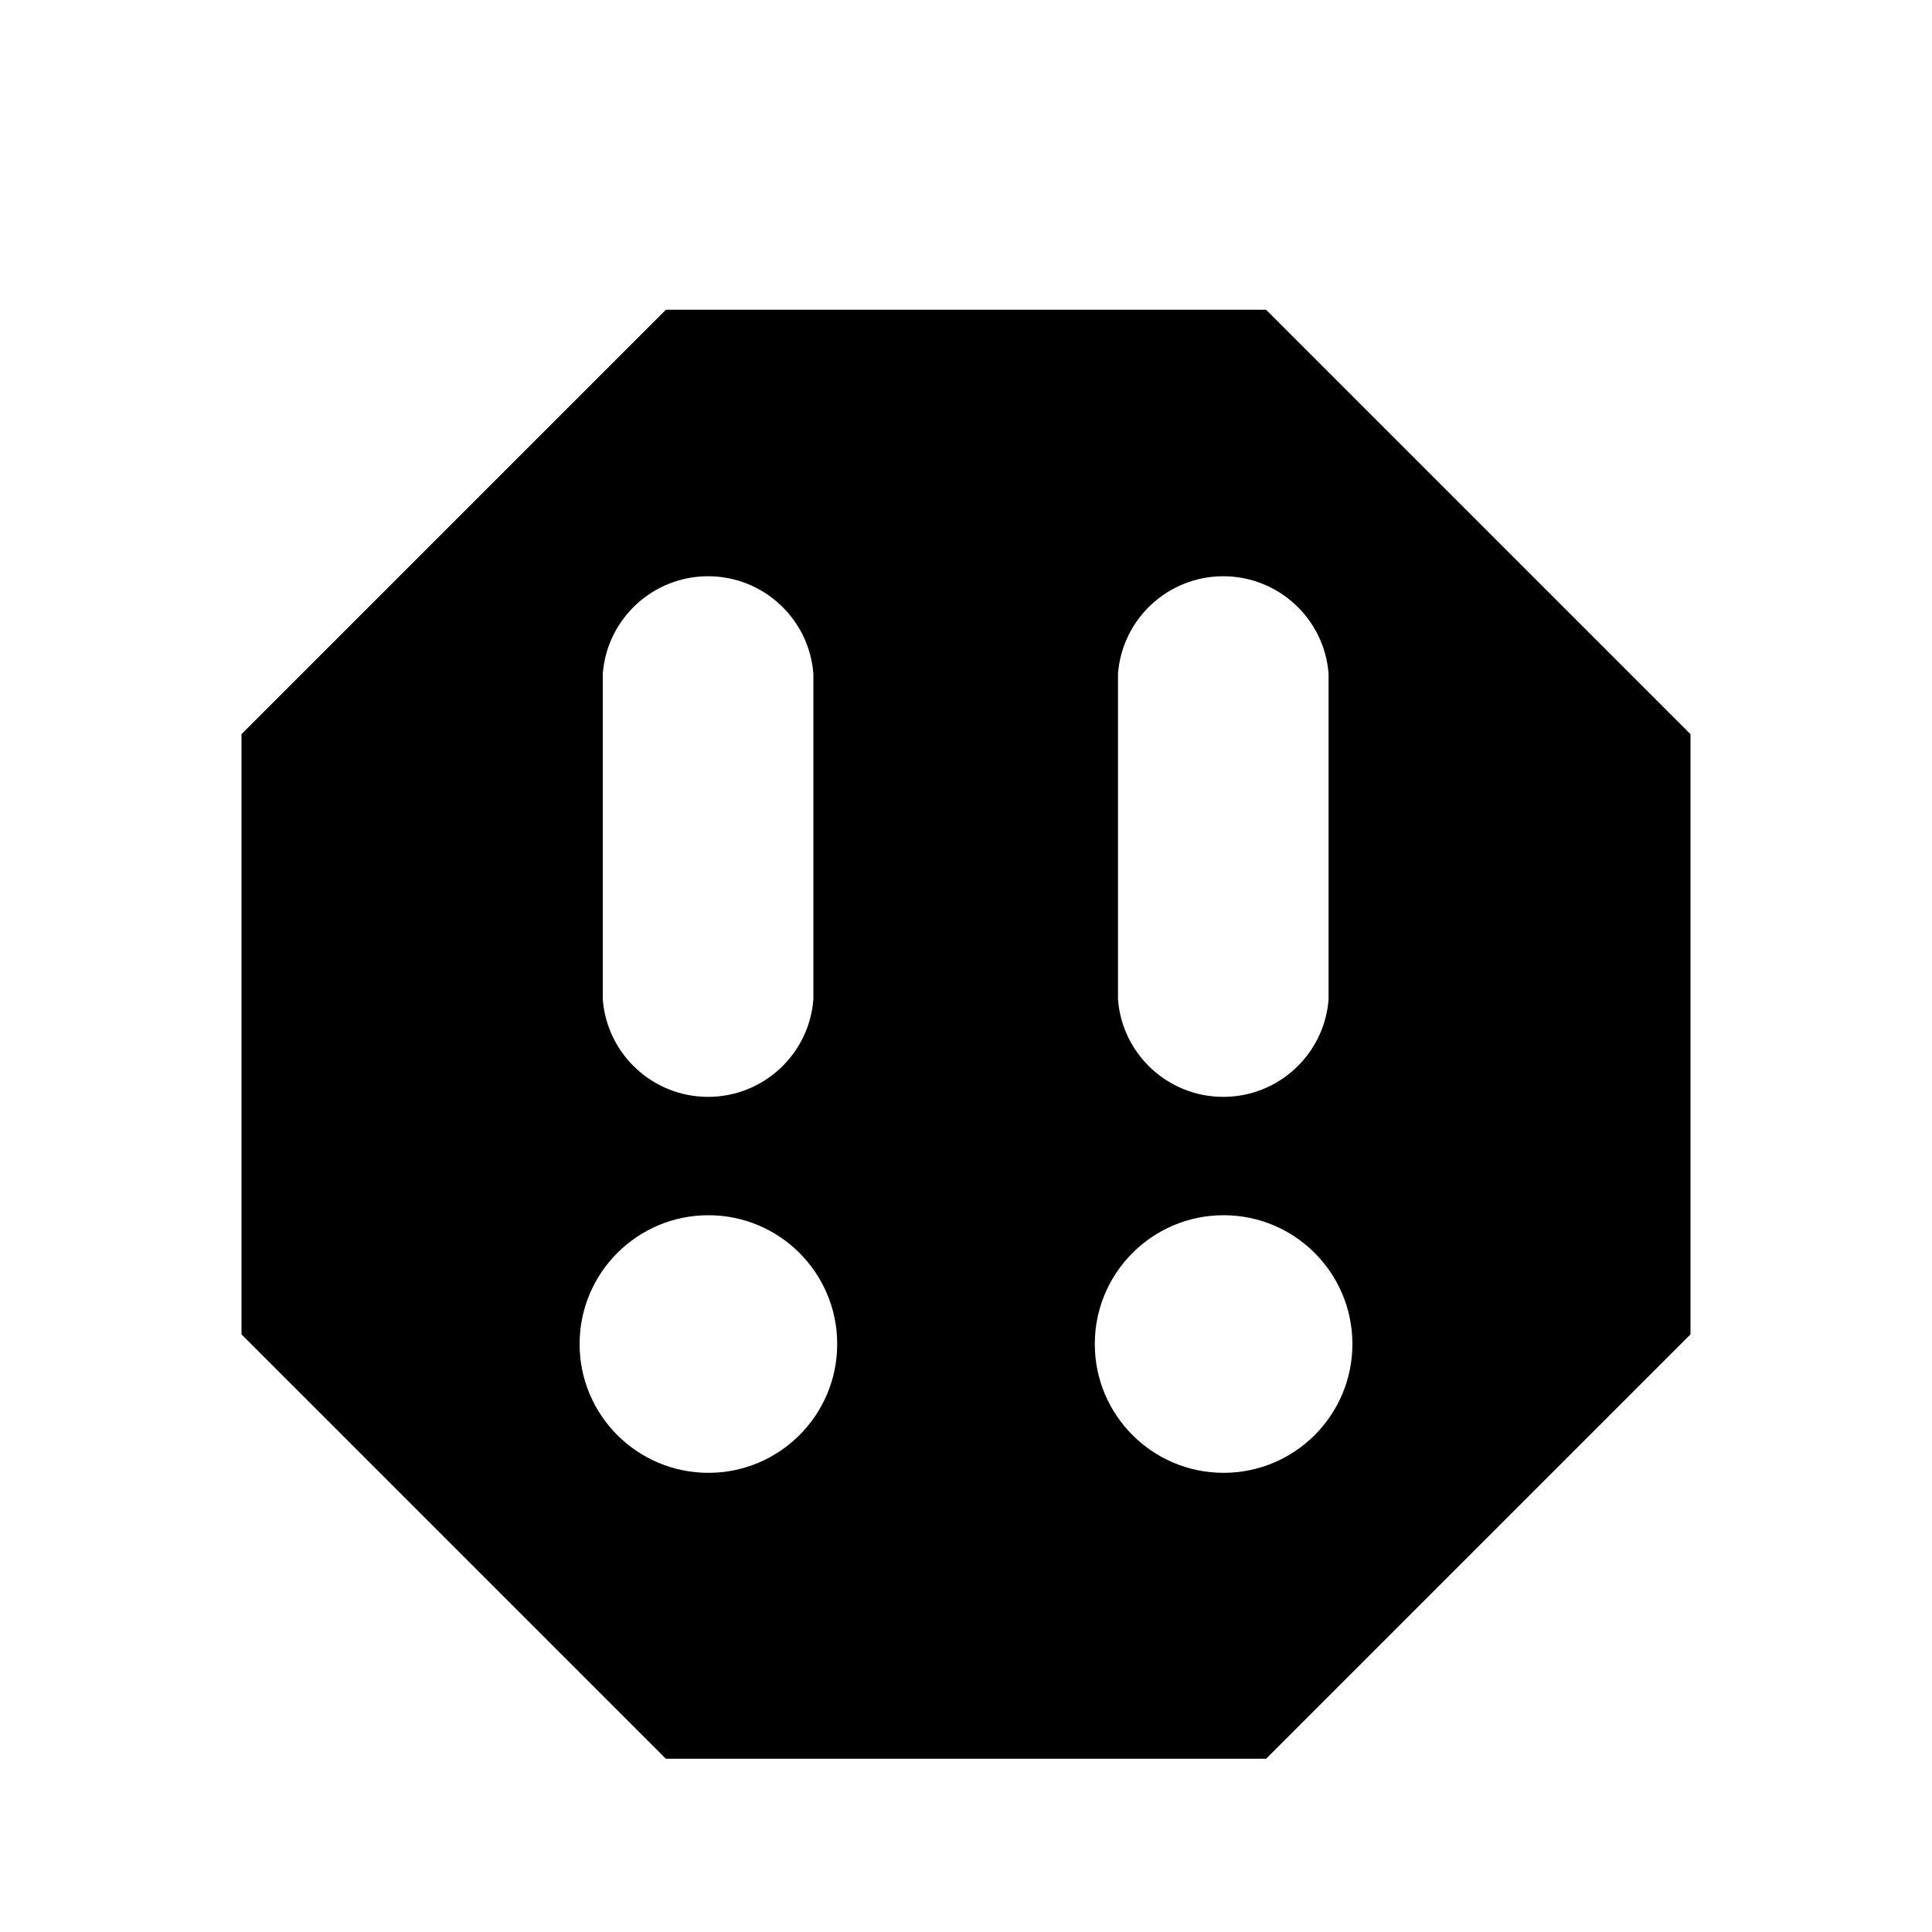
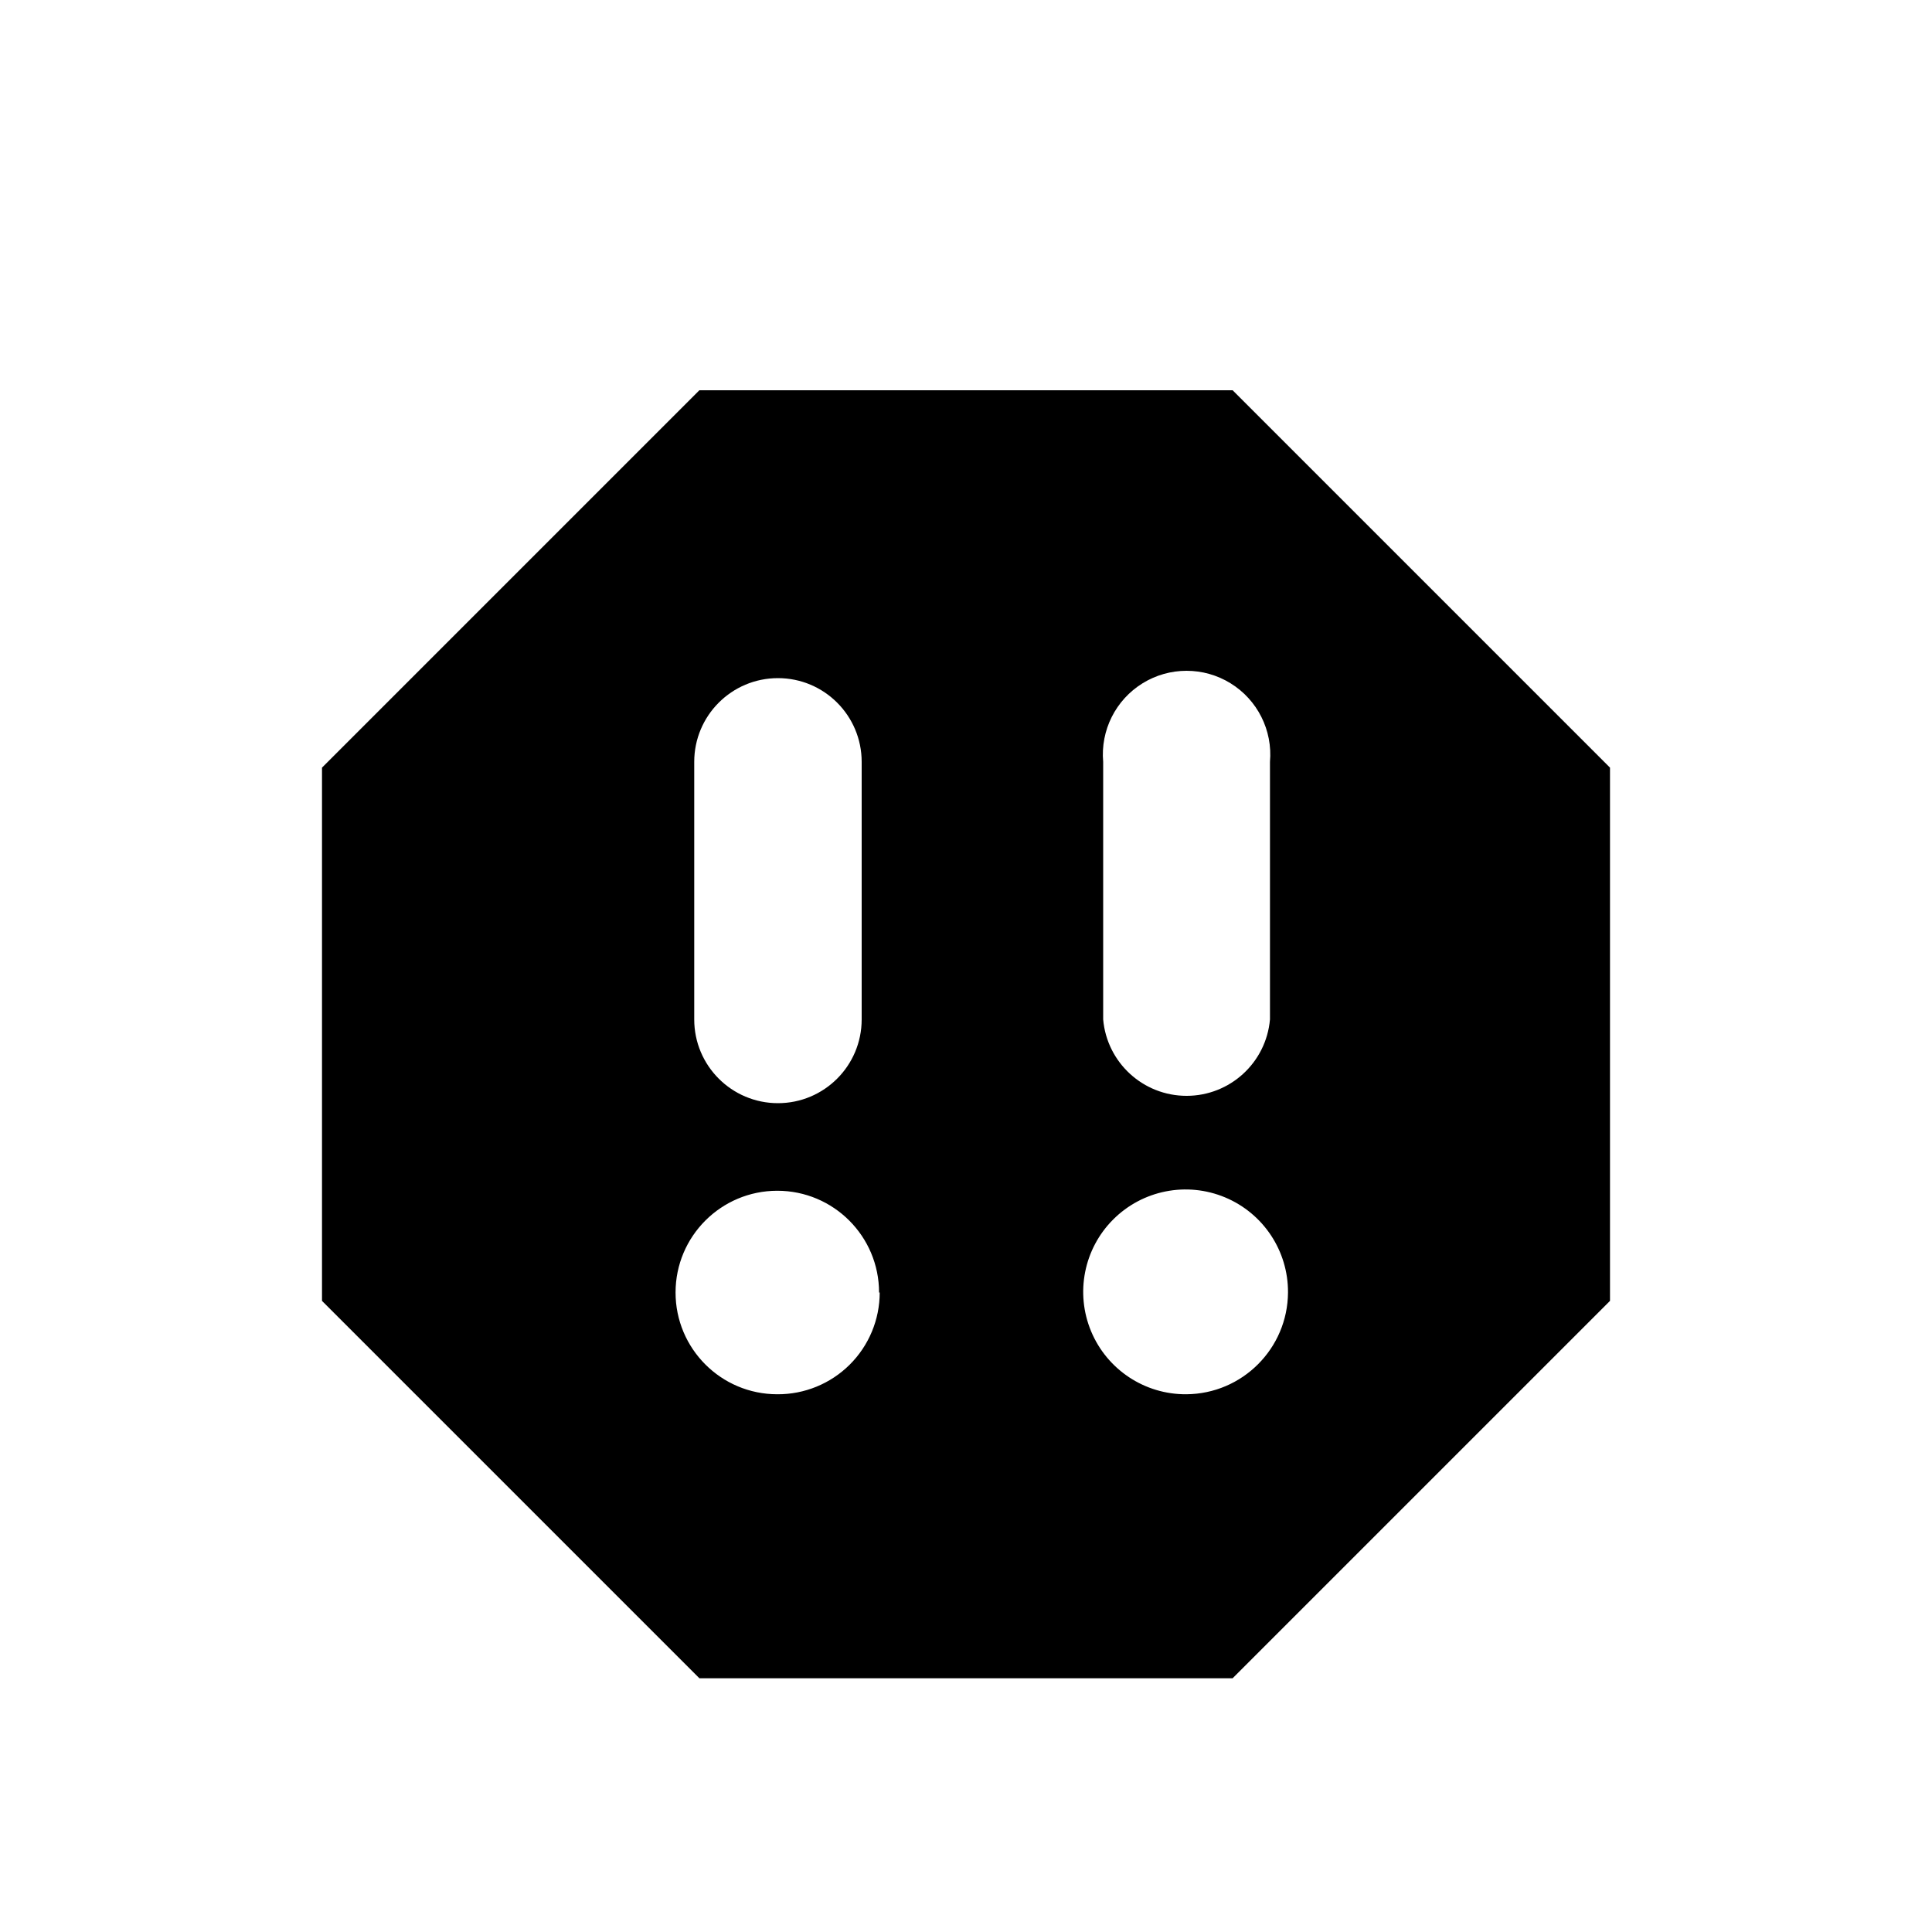
<svg xmlns="http://www.w3.org/2000/svg" id="Layer_1" data-name="Layer 1" viewBox="0 0 30 30">
-   <defs>
-     <style>.cls-1{fill:#d12515;}</style>
-   </defs>
-   <path class="oc-icon-indicator oc-icon-status-error" d="M26.25,11.4v9.32l-6.59,6.59H10.34L3.75,20.72V11.4l6.59-6.59h9.32ZM9.36,15.52a1.64,1.64,0,0,0,3.27,0V10.46a1.64,1.64,0,0,0-3.27,0Zm8,0a1.64,1.64,0,0,0,3.27,0V10.46a1.64,1.64,0,0,0-3.27,0ZM21,20.87a2,2,0,1,0-2,2A2,2,0,0,0,21,20.87Zm-8,0a2,2,0,1,0-2,2A2,2,0,0,0,13,20.87Z" />
+   <path class="oc-icon-indicator oc-icon-status-error" d="M25,11.92V20.2l-5.86,5.86H10.86L5,20.2V11.92l5.86-5.86h8.28ZM10.78, 15.83a1.3,1.3,0,0,0,2.6,0v-4a1.3,1.3,0,0,0-2.6,0Zm6.35,0a1.3,1.3,0,0,0,2.59,0v-4a1.3,1.3,0,1,0-2.59,0ZM20,20.07a1.59,1.59, 0,1,0-1.58,1.58A1.59,1.59,0,0,0,20,20.07Zm-6.35,0a1.58,1.58,0,1,0-1.58,1.58A1.58,1.58,0,0,0,13.66,20.07Z" />
</svg>
